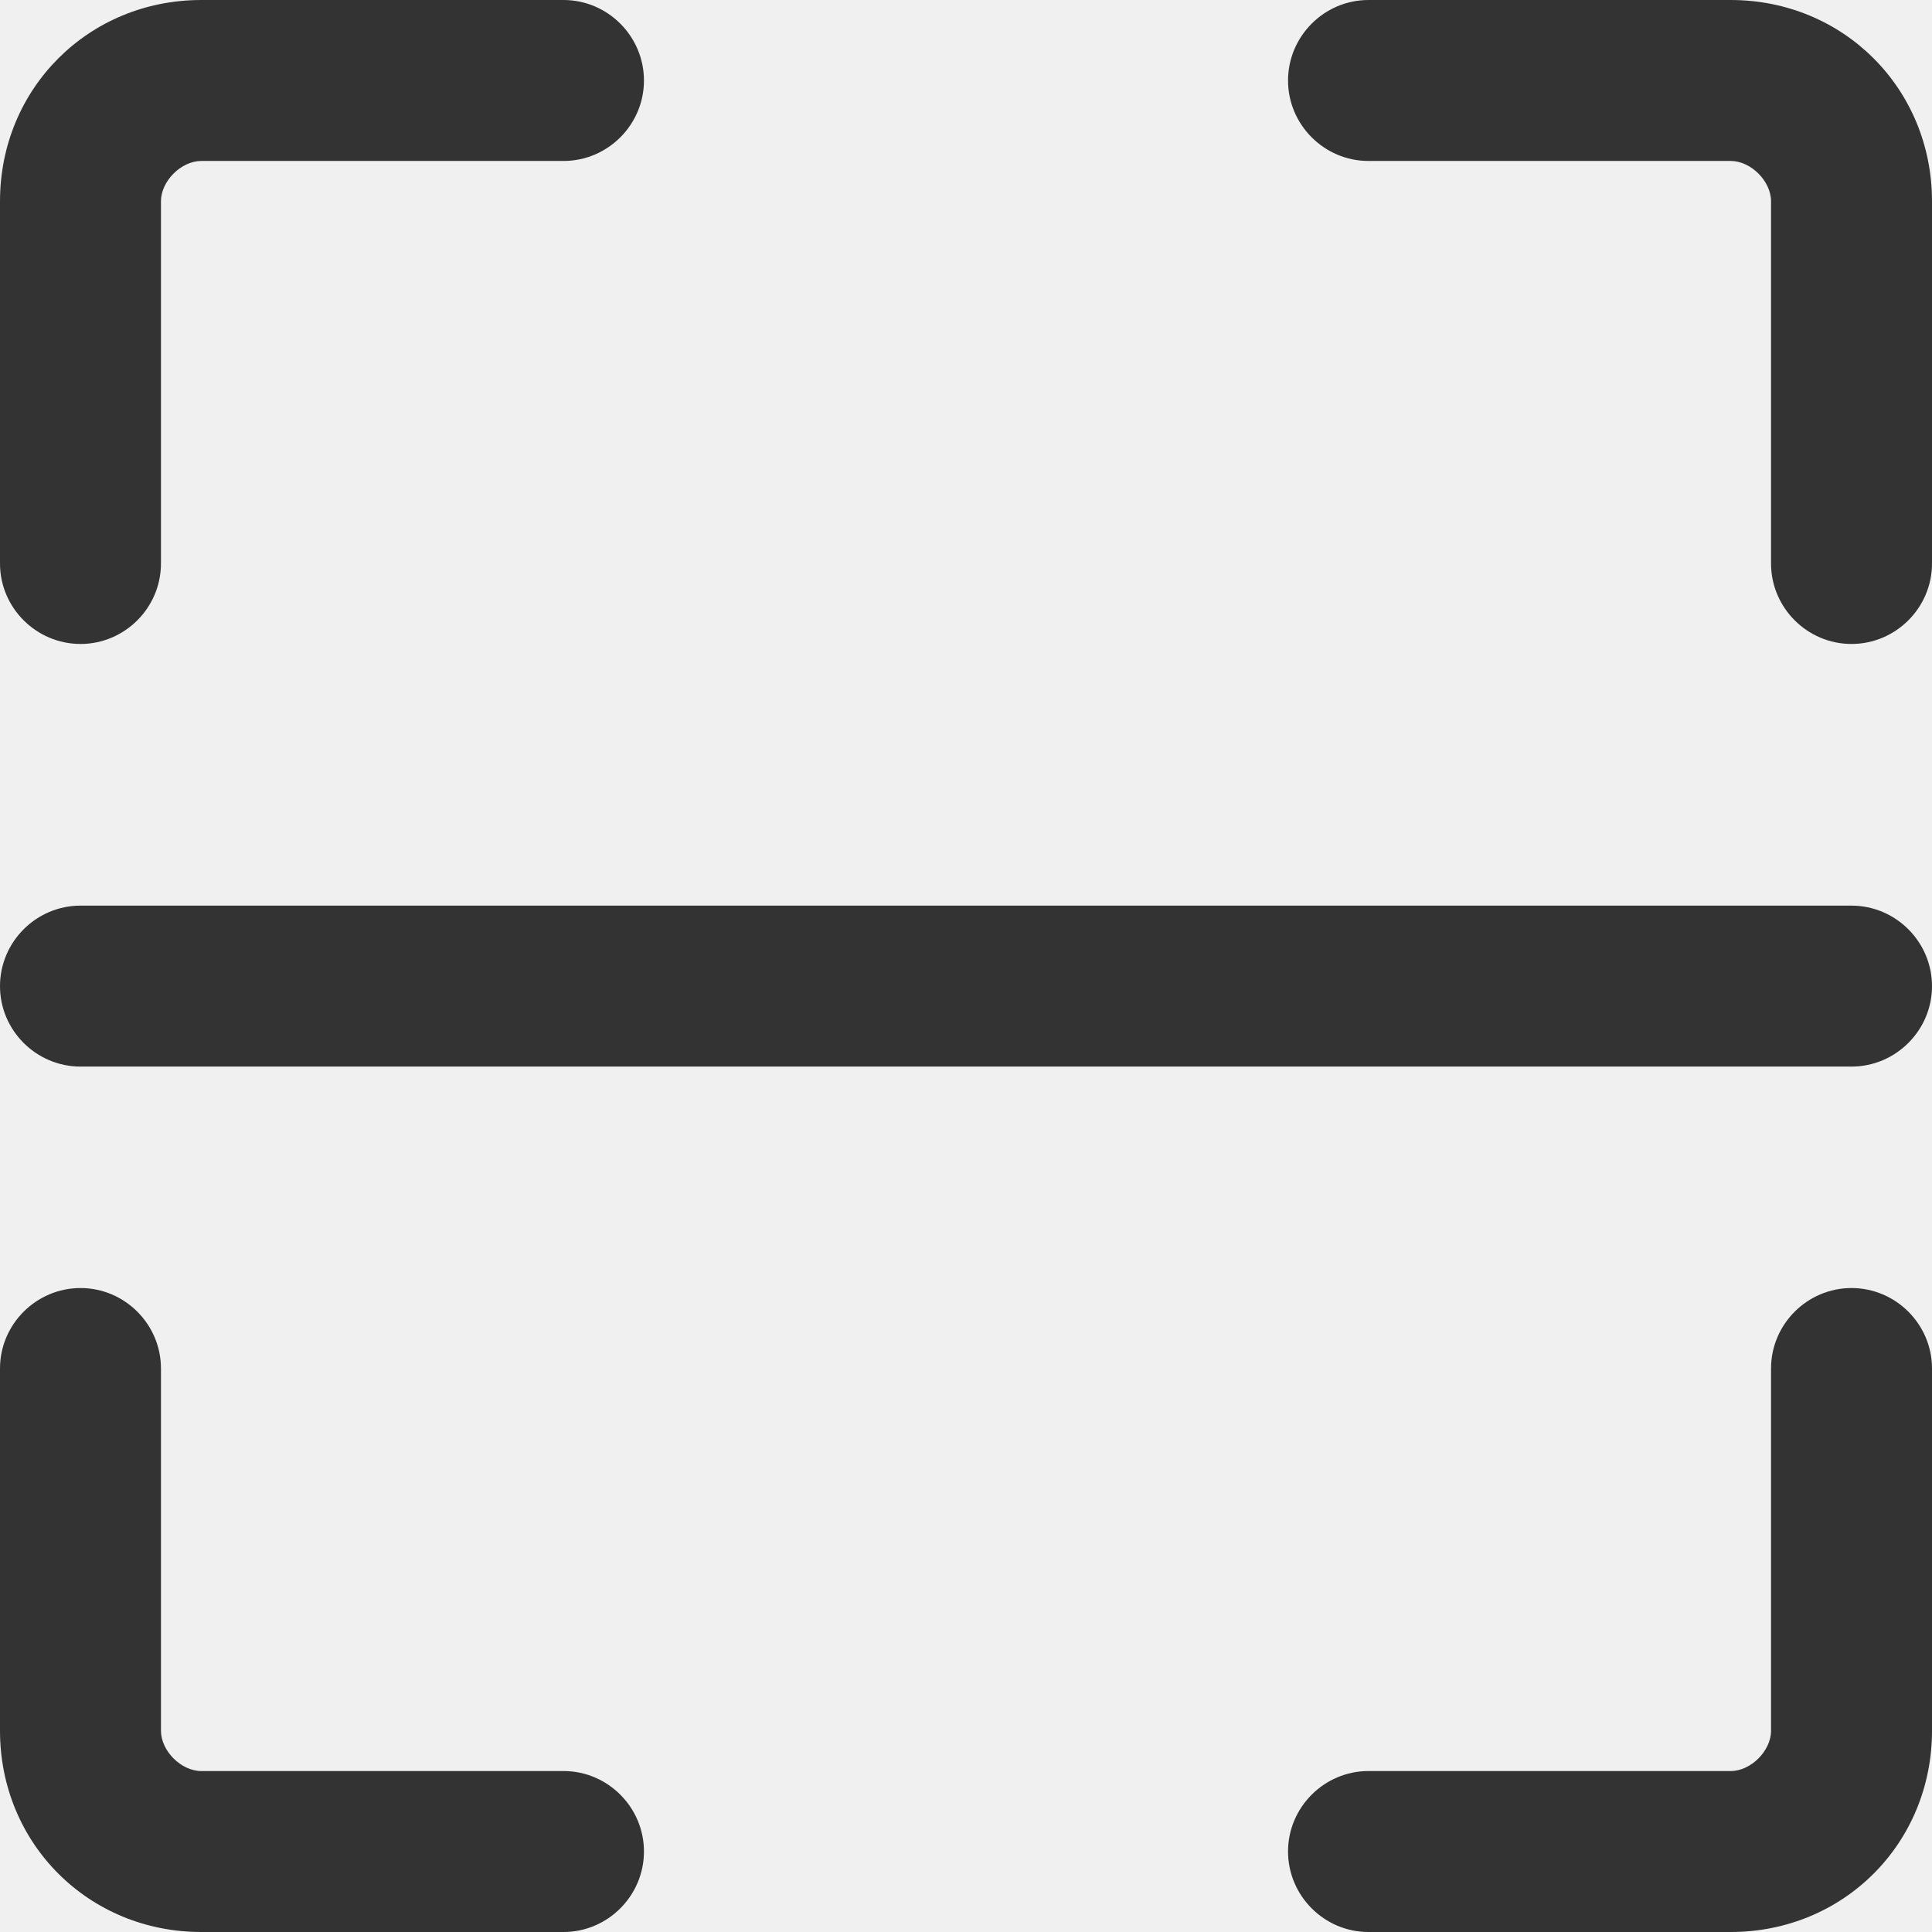
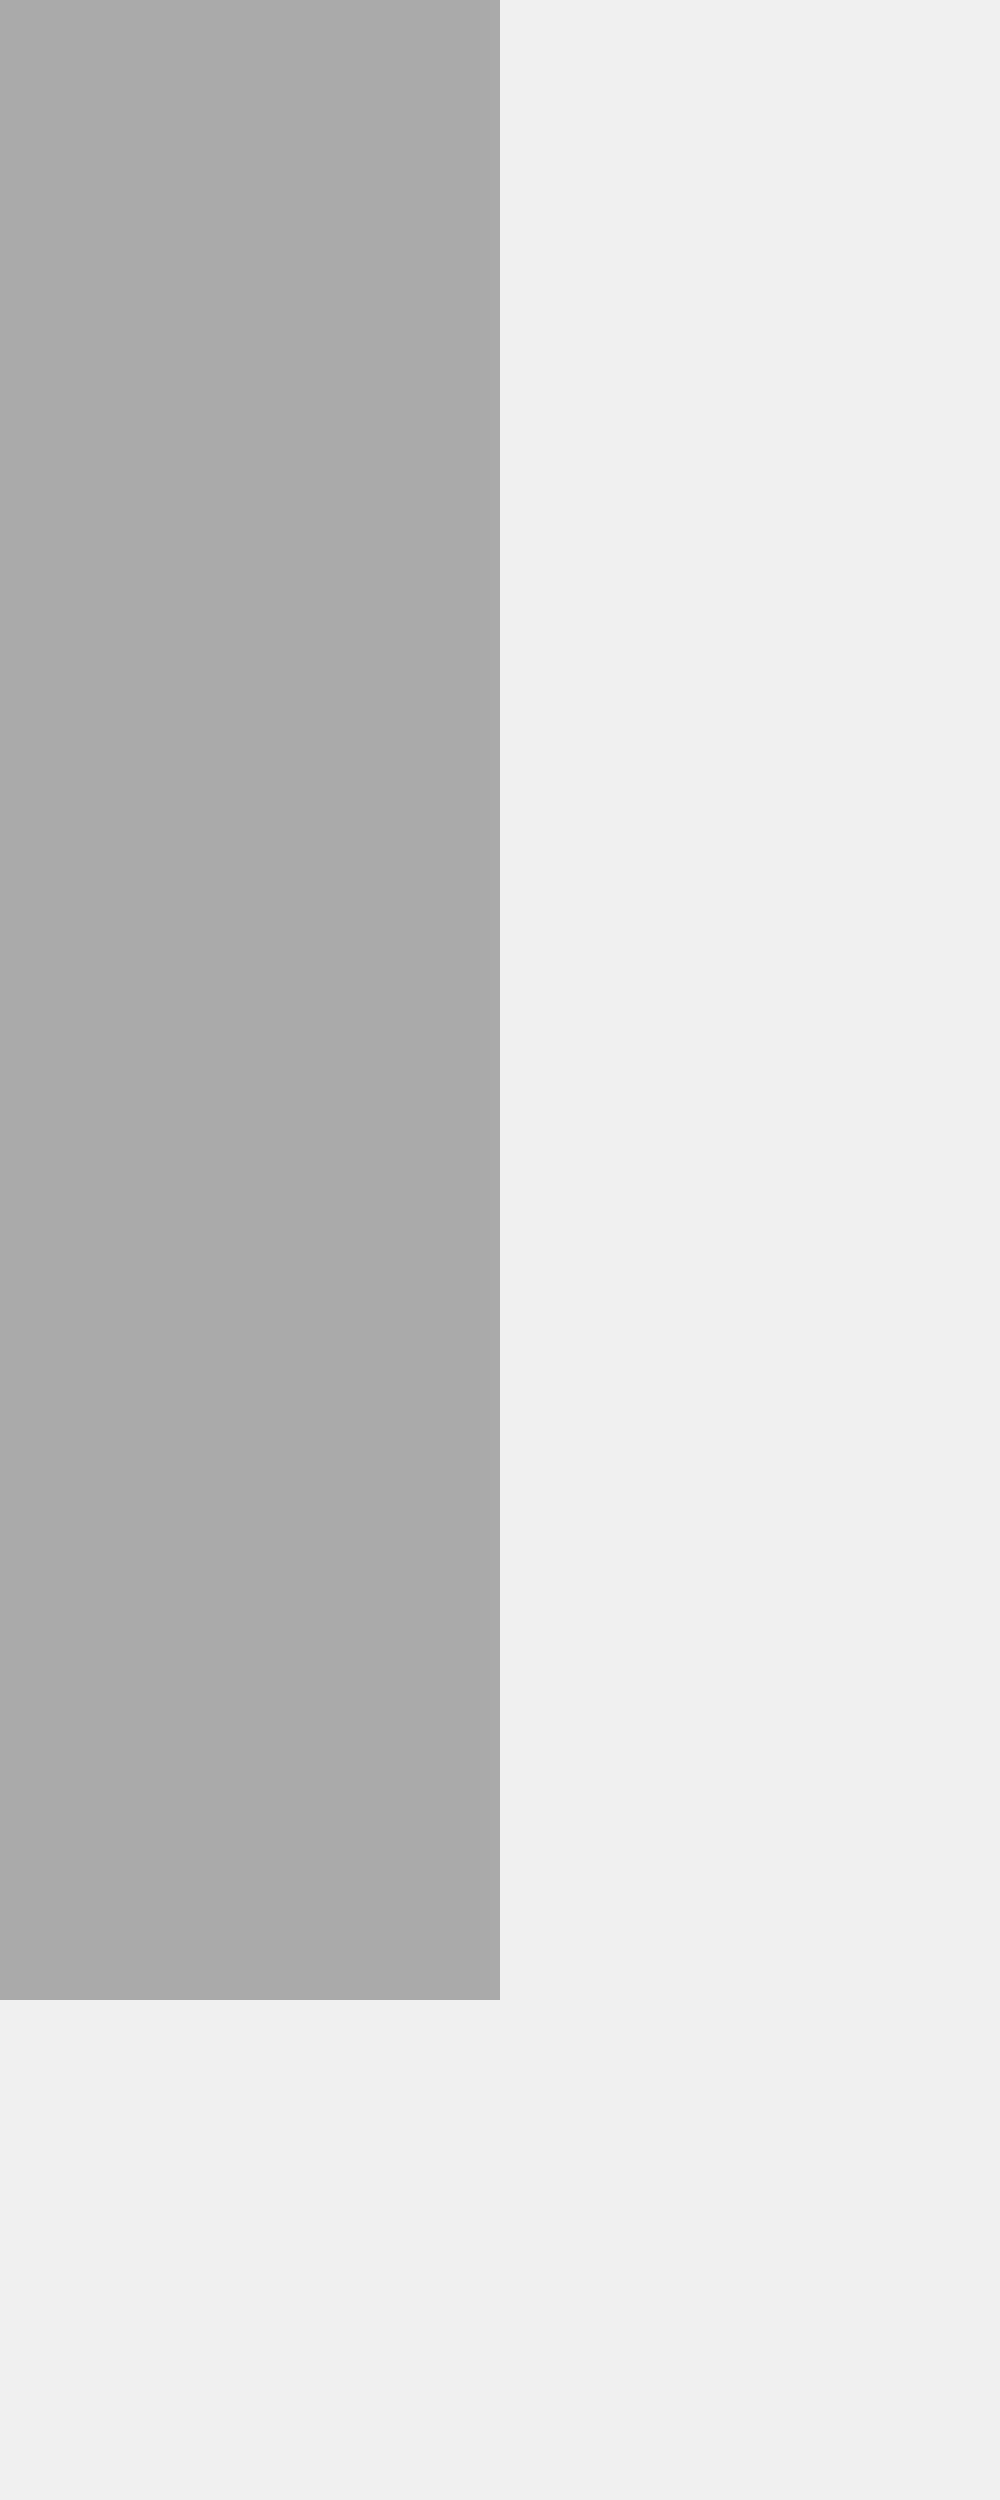
- <svg xmlns="http://www.w3.org/2000/svg" version="1.1" width="16px" height="16px">
-   <defs>
-     <mask fill="white" id="clip645">
-       <path d="M 1.333 4.667  C 1.333 5.033  1.033 5.333  0.667 5.333  C 0.3 5.333  0 5.033  0 4.667  L 0 1.667  C 0 0.733  0.733 0  1.667 0  L 4.667 0  C 5.033 0  5.333 0.3  5.333 0.667  C 5.333 1.033  5.033 1.333  4.667 1.333  L 1.667 1.333  C 1.5 1.333  1.333 1.5  1.333 1.667  L 1.333 4.667  Z M 16 4.667  C 16 5.033  15.7 5.333  15.333 5.333  C 14.967 5.333  14.667 5.033  14.667 4.667  L 14.667 1.667  C 14.667 1.5  14.5 1.333  14.333 1.333  L 11.333 1.333  C 10.967 1.333  10.667 1.033  10.667 0.667  C 10.667 0.3  10.967 0  11.333 0  L 14.333 0  C 15.267 0  16 0.734  16 1.667  L 16 4.667  Z M 16 14.333  C 16 15.267  15.267 16  14.333 16  L 11.333 16  C 10.967 16  10.667 15.7  10.667 15.333  C 10.667 14.967  10.967 14.667  11.333 14.667  L 14.333 14.667  C 14.5 14.667  14.667 14.5  14.667 14.333  L 14.667 11.333  C 14.667 10.967  14.967 10.667  15.333 10.667  C 15.7 10.667  16 10.967  16 11.333  L 16 14.333  Z M 5.333 15.333  C 5.333 15.7  5.033 16  4.667 16  L 1.667 16  C 0.733 16  0 15.267  0 14.333  L 0 11.333  C 0 10.967  0.3 10.667  0.667 10.667  C 1.033 10.667  1.333 10.967  1.333 11.333  L 1.333 14.333  C 1.333 14.5  1.5 14.667  1.667 14.667  L 4.667 14.667  C 5.033 14.667  5.333 14.967  5.333 15.333  Z M 16 8.167  C 16 8.533  15.7 8.833  15.333 8.833  L 0.667 8.833  C 0.3 8.833  0 8.533  0 8.167  C 0 7.8  0.3 7.5  0.667 7.5  L 15.333 7.5  C 15.7 7.5  16 7.8  16 8.167  Z " fill-rule="evenodd" />
-     </mask>
-   </defs>
-   <g transform="matrix(1 0 0 1 -294 -12 )">
-     <path d="M 1.333 4.667  C 1.333 5.033  1.033 5.333  0.667 5.333  C 0.3 5.333  0 5.033  0 4.667  L 0 1.667  C 0 0.733  0.733 0  1.667 0  L 4.667 0  C 5.033 0  5.333 0.3  5.333 0.667  C 5.333 1.033  5.033 1.333  4.667 1.333  L 1.667 1.333  C 1.5 1.333  1.333 1.5  1.333 1.667  L 1.333 4.667  Z M 16 4.667  C 16 5.033  15.7 5.333  15.333 5.333  C 14.967 5.333  14.667 5.033  14.667 4.667  L 14.667 1.667  C 14.667 1.5  14.5 1.333  14.333 1.333  L 11.333 1.333  C 10.967 1.333  10.667 1.033  10.667 0.667  C 10.667 0.3  10.967 0  11.333 0  L 14.333 0  C 15.267 0  16 0.734  16 1.667  L 16 4.667  Z M 16 14.333  C 16 15.267  15.267 16  14.333 16  L 11.333 16  C 10.967 16  10.667 15.7  10.667 15.333  C 10.667 14.967  10.967 14.667  11.333 14.667  L 14.333 14.667  C 14.5 14.667  14.667 14.5  14.667 14.333  L 14.667 11.333  C 14.667 10.967  14.967 10.667  15.333 10.667  C 15.7 10.667  16 10.967  16 11.333  L 16 14.333  Z M 5.333 15.333  C 5.333 15.7  5.033 16  4.667 16  L 1.667 16  C 0.733 16  0 15.267  0 14.333  L 0 11.333  C 0 10.967  0.3 10.667  0.667 10.667  C 1.033 10.667  1.333 10.967  1.333 11.333  L 1.333 14.333  C 1.333 14.5  1.5 14.667  1.667 14.667  L 4.667 14.667  C 5.033 14.667  5.333 14.967  5.333 15.333  Z M 16 8.167  C 16 8.533  15.7 8.833  15.333 8.833  L 0.667 8.833  C 0.3 8.833  0 8.533  0 8.167  C 0 7.8  0.3 7.5  0.667 7.5  L 15.333 7.5  C 15.7 7.5  16 7.8  16 8.167  Z " fill-rule="nonzero" fill="#ffffff" stroke="none" fill-opacity="0" transform="matrix(1 0 0 1 294 12 )" />
-     <path d="M 1.333 4.667  C 1.333 5.033  1.033 5.333  0.667 5.333  C 0.3 5.333  0 5.033  0 4.667  L 0 1.667  C 0 0.733  0.733 0  1.667 0  L 4.667 0  C 5.033 0  5.333 0.3  5.333 0.667  C 5.333 1.033  5.033 1.333  4.667 1.333  L 1.667 1.333  C 1.5 1.333  1.333 1.5  1.333 1.667  L 1.333 4.667  Z " stroke-width="2" stroke="#333333" fill="none" transform="matrix(1 0 0 1 294 12 )" mask="url(#clip645)" />
-     <path d="M 16 4.667  C 16 5.033  15.7 5.333  15.333 5.333  C 14.967 5.333  14.667 5.033  14.667 4.667  L 14.667 1.667  C 14.667 1.5  14.5 1.333  14.333 1.333  L 11.333 1.333  C 10.967 1.333  10.667 1.033  10.667 0.667  C 10.667 0.3  10.967 0  11.333 0  L 14.333 0  C 15.267 0  16 0.734  16 1.667  L 16 4.667  Z " stroke-width="2" stroke="#333333" fill="none" transform="matrix(1 0 0 1 294 12 )" mask="url(#clip645)" />
-     <path d="M 16 14.333  C 16 15.267  15.267 16  14.333 16  L 11.333 16  C 10.967 16  10.667 15.7  10.667 15.333  C 10.667 14.967  10.967 14.667  11.333 14.667  L 14.333 14.667  C 14.5 14.667  14.667 14.5  14.667 14.333  L 14.667 11.333  C 14.667 10.967  14.967 10.667  15.333 10.667  C 15.7 10.667  16 10.967  16 11.333  L 16 14.333  Z " stroke-width="2" stroke="#333333" fill="none" transform="matrix(1 0 0 1 294 12 )" mask="url(#clip645)" />
-     <path d="M 5.333 15.333  C 5.333 15.7  5.033 16  4.667 16  L 1.667 16  C 0.733 16  0 15.267  0 14.333  L 0 11.333  C 0 10.967  0.3 10.667  0.667 10.667  C 1.033 10.667  1.333 10.967  1.333 11.333  L 1.333 14.333  C 1.333 14.5  1.5 14.667  1.667 14.667  L 4.667 14.667  C 5.033 14.667  5.333 14.967  5.333 15.333  Z " stroke-width="2" stroke="#333333" fill="none" transform="matrix(1 0 0 1 294 12 )" mask="url(#clip645)" />
-     <path d="M 16 8.167  C 16 8.533  15.7 8.833  15.333 8.833  L 0.667 8.833  C 0.3 8.833  0 8.533  0 8.167  C 0 7.8  0.3 7.5  0.667 7.5  L 15.333 7.5  C 15.7 7.5  16 7.8  16 8.167  Z " stroke-width="2" stroke="#333333" fill="none" transform="matrix(1 0 0 1 294 12 )" mask="url(#clip645)" />
+ <svg xmlns="http://www.w3.org/2000/svg" version="1.1" width="2px" height="5px">
+   <g transform="matrix(1 0 0 1 -31 -23 )">
+     <path d="M 31.5 23  L 31.5 27  " stroke-width="1" stroke="#aaaaaa" fill="none" />
  </g>
</svg>
